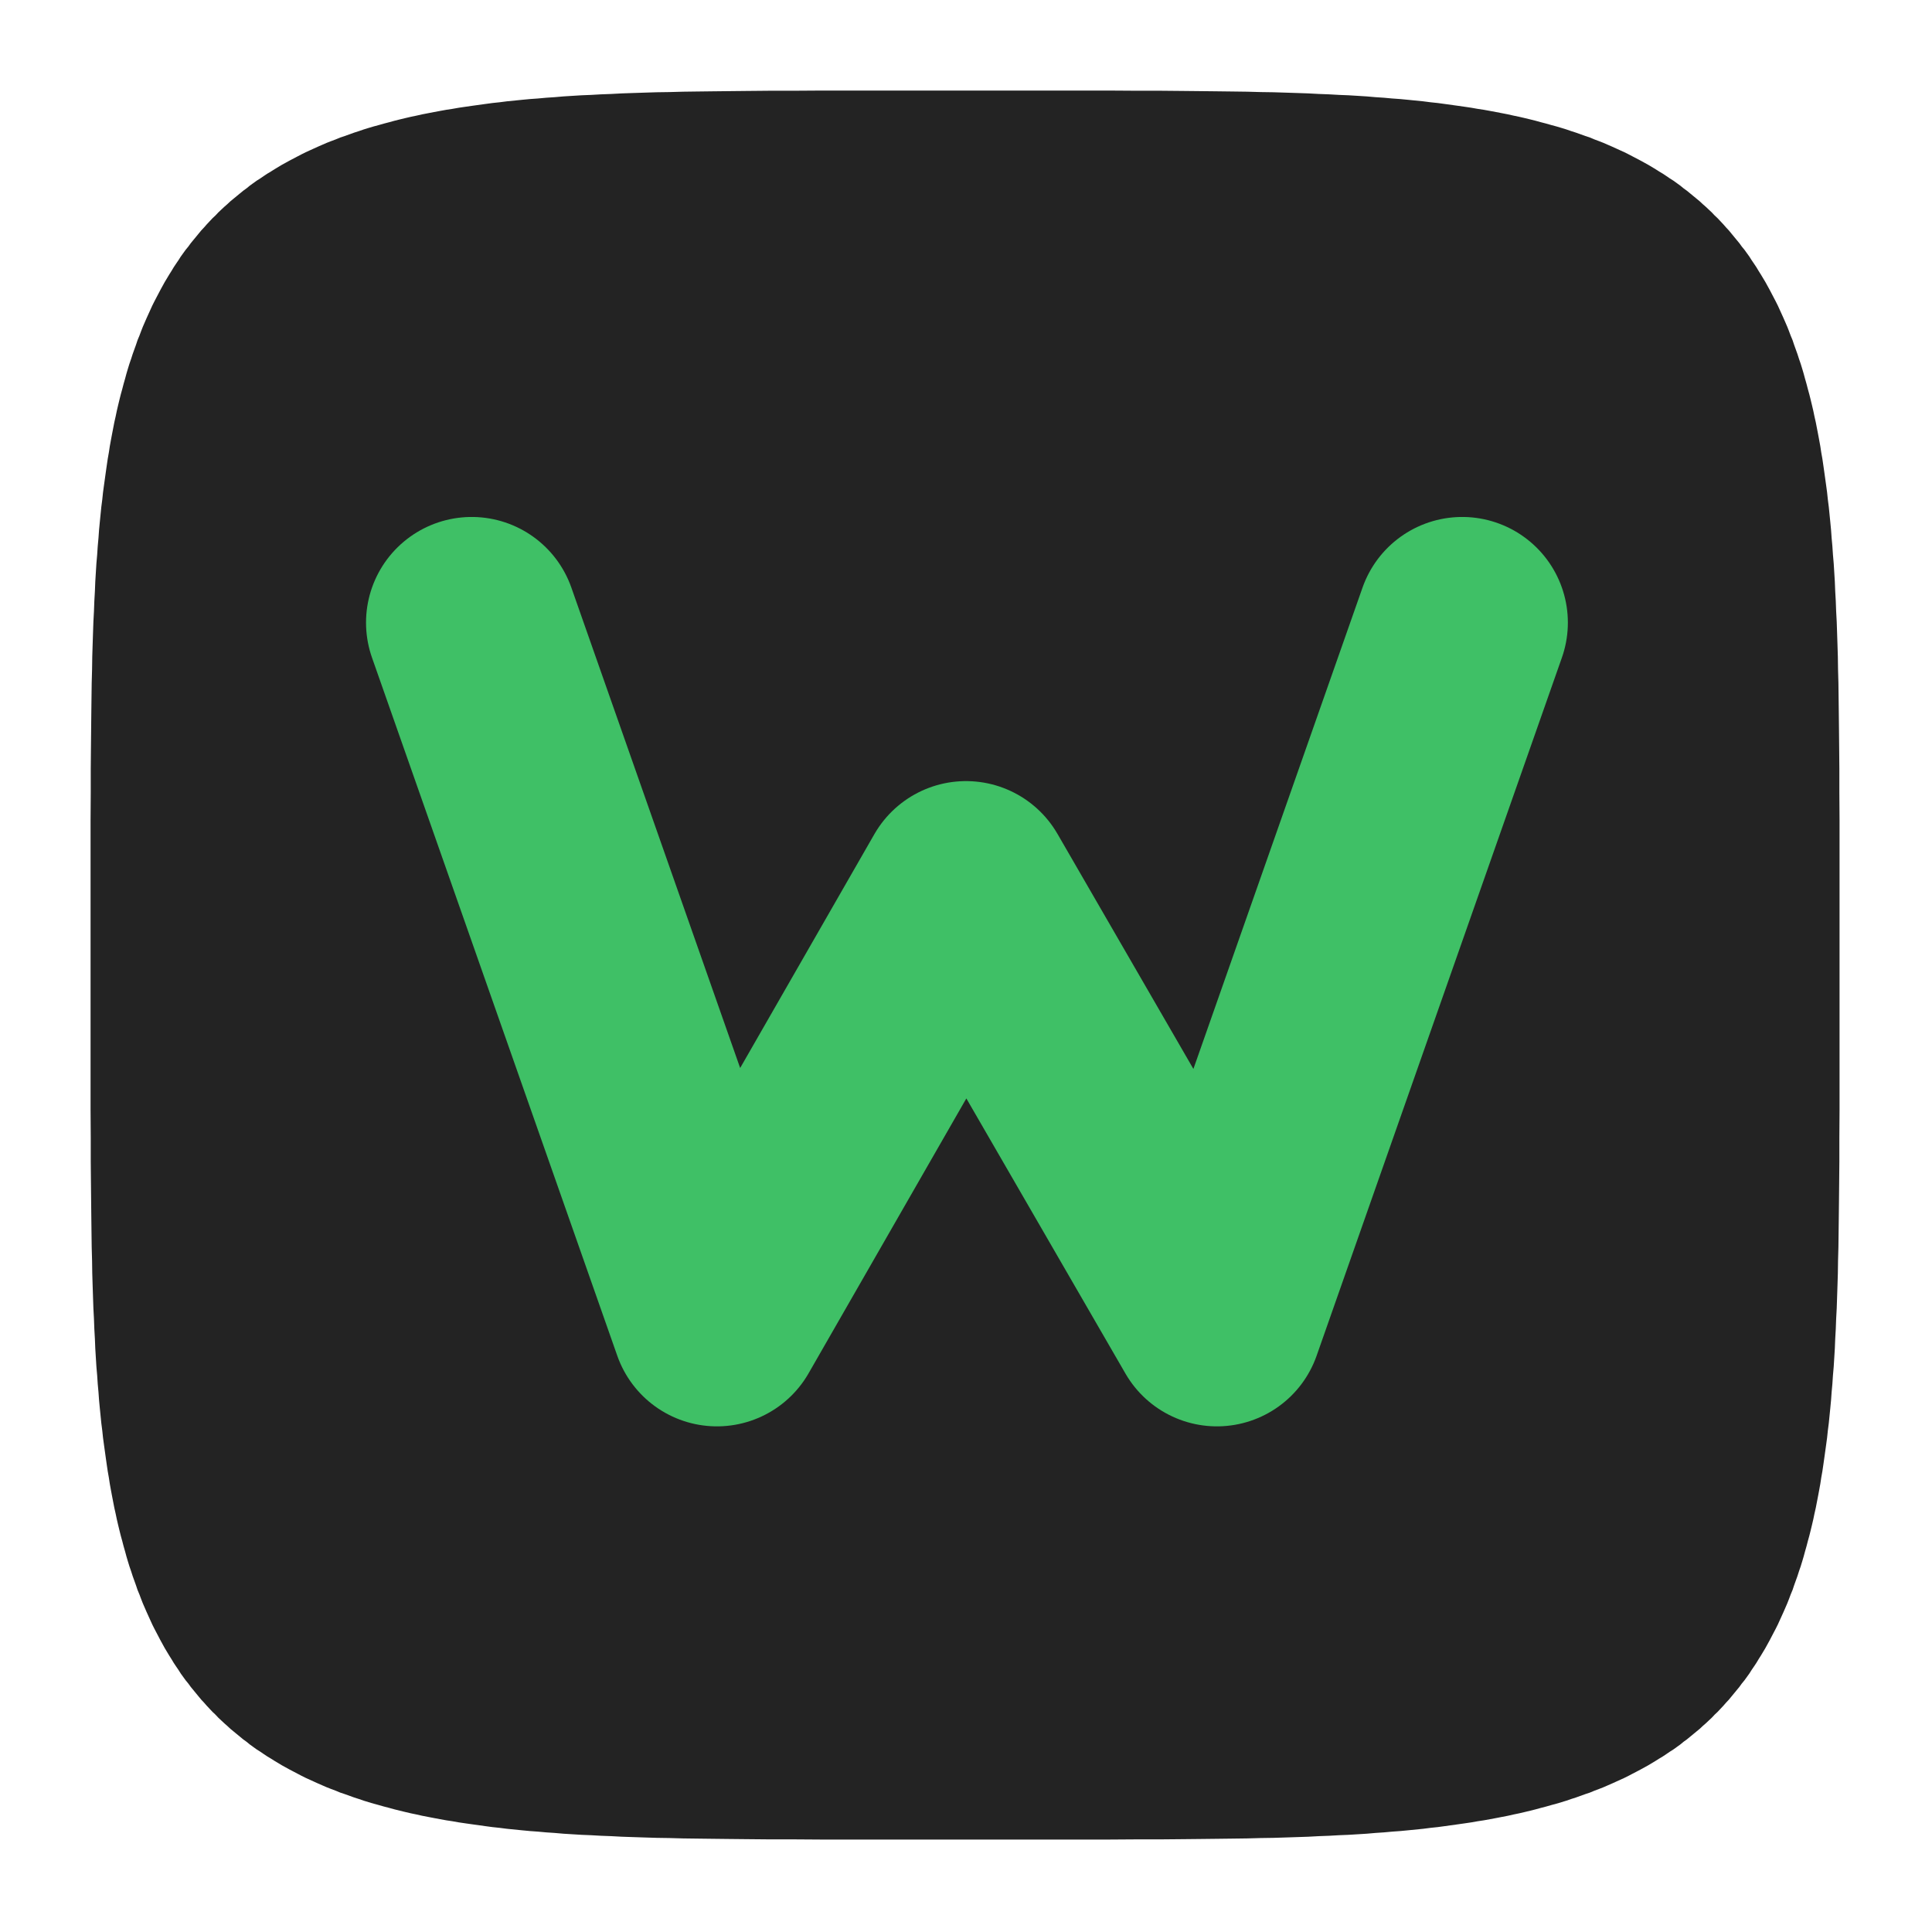
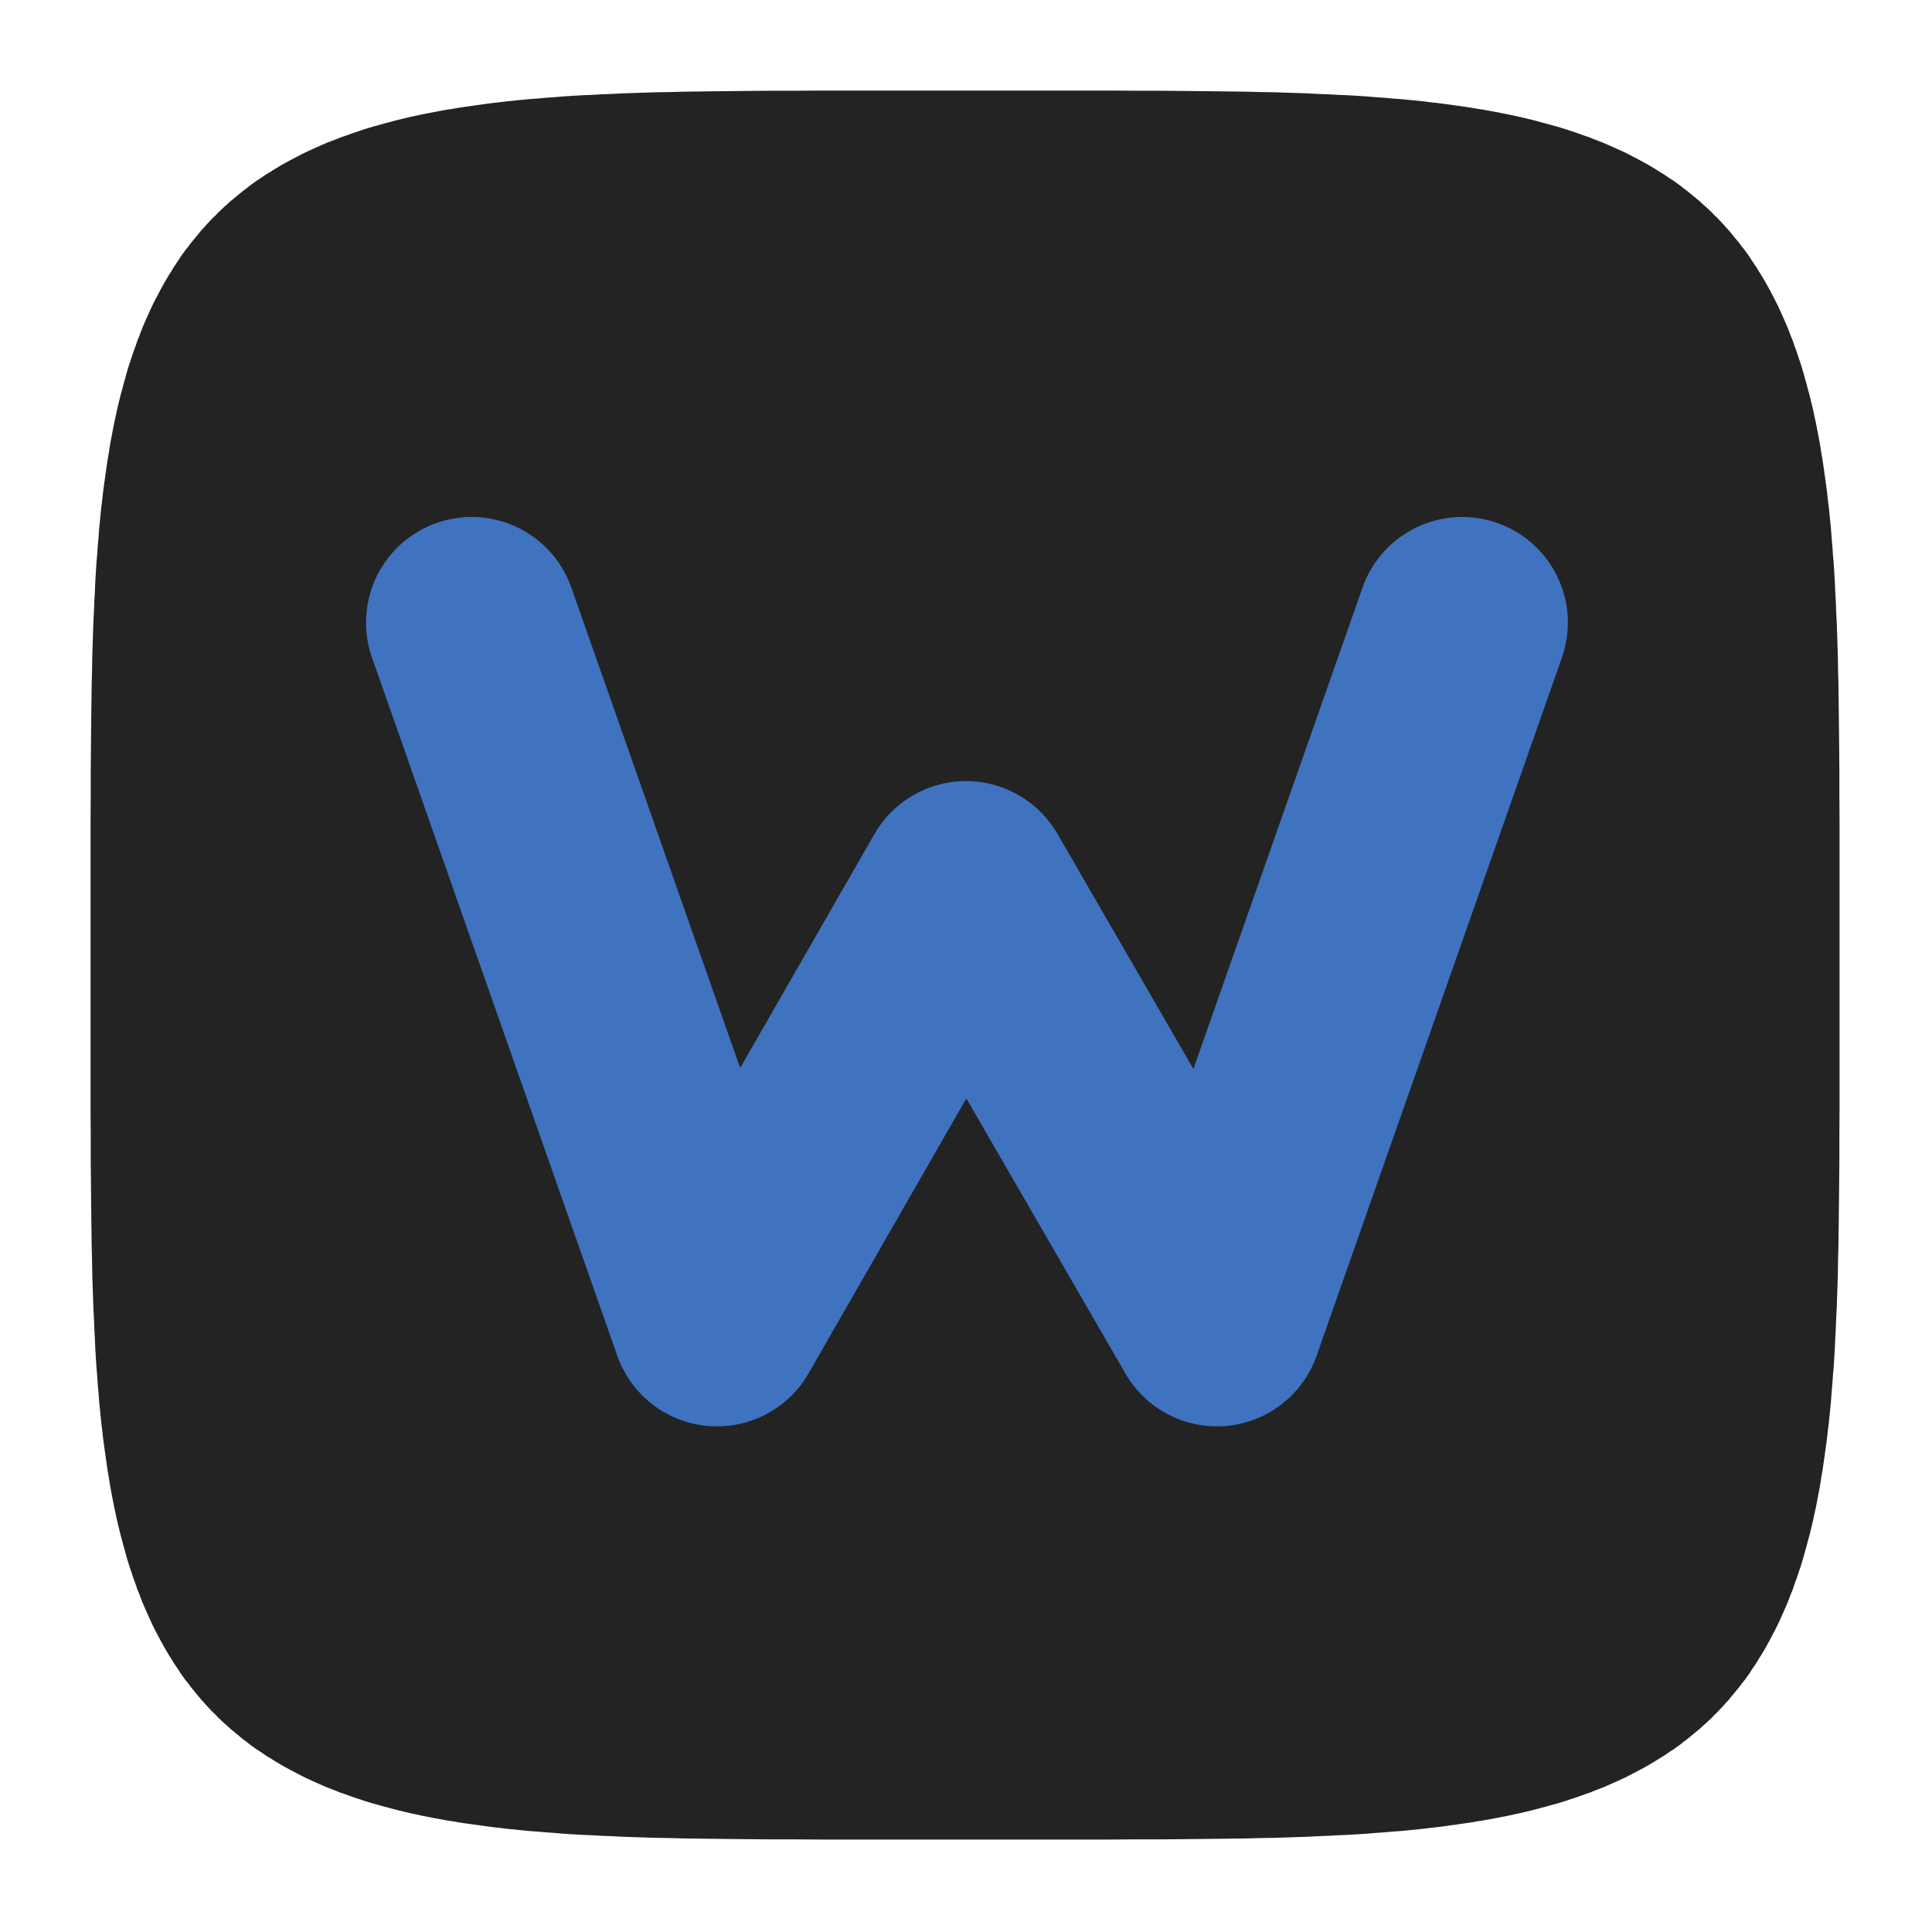
<svg xmlns="http://www.w3.org/2000/svg" viewBox="0 0 1024 1024">
  <path d="M975.0,511.5 L975.0,567.8 L975.0,588.2 L974.9,603.3 L974.9,615.8 L974.8,626.7 L974.7,636.4 L974.6,645.3 L974.5,653.4 L974.4,661.0 L974.2,668.2 L974.1,675.0 L973.9,681.4 L973.7,687.5 L973.5,693.4 L973.2,699.0 L973.0,704.4 L972.7,709.7 L972.5,714.7 L972.2,719.6 L971.9,724.4 L971.5,729.0 L971.2,733.5 L970.8,737.9 L970.5,742.1 L970.1,746.3 L969.7,750.3 L969.3,754.3 L968.8,758.2 L968.4,762.0 L967.9,765.7 L967.4,769.3 L966.9,772.9 L966.4,776.4 L965.9,779.8 L965.3,783.2 L964.8,786.5 L964.2,789.8 L963.6,793.0 L963.0,796.1 L962.4,799.2 L961.7,802.3 L961.1,805.2 L960.4,808.2 L959.7,811.1 L959.0,813.9 L958.2,816.8 L957.5,819.5 L956.7,822.3 L956.0,824.9 L955.2,827.6 L954.4,830.2 L953.5,832.8 L952.7,835.3 L951.8,837.8 L950.9,840.3 L950.1,842.7 L949.1,845.1 L948.2,847.5 L947.3,849.8 L946.3,852.1 L945.3,854.4 L944.3,856.6 L943.3,858.8 L942.3,861.0 L941.2,863.2 L940.1,865.3 L939.0,867.4 L937.9,869.5 L936.8,871.5 L935.7,873.5 L934.5,875.5 L933.3,877.5 L932.1,879.4 L930.9,881.4 L929.7,883.2 L928.4,885.1 L927.2,887.0 L925.9,888.8 L924.6,890.6 L923.2,892.3 L921.9,894.1 L920.5,895.8 L919.1,897.5 L917.7,899.2 L916.3,900.9 L914.8,902.5 L913.4,904.1 L911.9,905.7 L910.4,907.3 L908.8,908.8 L907.3,910.4 L905.7,911.9 L904.1,913.4 L902.5,914.8 L900.9,916.3 L899.2,917.7 L897.5,919.1 L895.8,920.5 L894.1,921.9 L892.3,923.2 L890.6,924.6 L888.8,925.9 L887.0,927.2 L885.1,928.4 L883.2,929.7 L881.4,930.9 L879.4,932.1 L877.5,933.3 L875.5,934.5 L873.5,935.7 L871.5,936.8 L869.5,937.9 L867.4,939.0 L865.3,940.1 L863.2,941.2 L861.0,942.3 L858.8,943.3 L856.6,944.3 L854.4,945.3 L852.1,946.3 L849.8,947.3 L847.5,948.2 L845.1,949.1 L842.7,950.1 L840.3,950.9 L837.8,951.8 L835.3,952.7 L832.8,953.5 L830.2,954.4 L827.6,955.2 L824.9,956.0 L822.3,956.7 L819.5,957.5 L816.8,958.2 L813.9,959.0 L811.1,959.7 L808.2,960.4 L805.2,961.1 L802.3,961.7 L799.2,962.4 L796.1,963.0 L793.0,963.6 L789.8,964.2 L786.5,964.8 L783.2,965.3 L779.8,965.9 L776.4,966.4 L772.9,966.9 L769.3,967.4 L765.7,967.9 L762.0,968.4 L758.2,968.8 L754.3,969.3 L750.3,969.7 L746.3,970.1 L742.1,970.5 L737.9,970.8 L733.5,971.2 L729.0,971.5 L724.4,971.9 L719.6,972.2 L714.7,972.5 L709.7,972.7 L704.4,973.0 L699.0,973.2 L693.4,973.5 L687.5,973.7 L681.4,973.9 L675.0,974.1 L668.2,974.2 L661.0,974.4 L653.4,974.5 L645.3,974.6 L636.4,974.7 L626.7,974.8 L615.8,974.9 L603.3,974.9 L588.2,975.0 L567.8,975.0 L511.5,975.0 L455.2,975.0 L434.8,975.0 L419.7,974.9 L407.2,974.9 L396.3,974.8 L386.6,974.7 L377.7,974.6 L369.6,974.5 L362.0,974.4 L354.8,974.2 L348.0,974.1 L341.6,973.9 L335.5,973.7 L329.6,973.5 L324.0,973.2 L318.6,973.0 L313.3,972.7 L308.3,972.5 L303.4,972.2 L298.6,971.9 L294.0,971.5 L289.5,971.2 L285.1,970.8 L280.9,970.5 L276.7,970.1 L272.7,969.7 L268.7,969.3 L264.8,968.8 L261.0,968.4 L257.3,967.9 L253.7,967.4 L250.1,966.9 L246.6,966.4 L243.2,965.9 L239.8,965.3 L236.5,964.8 L233.2,964.2 L230.0,963.6 L226.9,963.0 L223.8,962.4 L220.7,961.7 L217.8,961.1 L214.8,960.4 L211.9,959.7 L209.1,959.0 L206.2,958.2 L203.5,957.5 L200.7,956.7 L198.1,956.0 L195.4,955.2 L192.8,954.4 L190.2,953.5 L187.7,952.7 L185.2,951.8 L182.7,950.9 L180.3,950.1 L177.9,949.1 L175.5,948.2 L173.2,947.3 L170.9,946.3 L168.6,945.3 L166.4,944.3 L164.2,943.3 L162.0,942.3 L159.8,941.2 L157.7,940.1 L155.6,939.0 L153.5,937.9 L151.5,936.8 L149.5,935.7 L147.5,934.5 L145.5,933.3 L143.6,932.1 L141.6,930.9 L139.8,929.7 L137.9,928.4 L136.0,927.2 L134.2,925.9 L132.4,924.6 L130.7,923.2 L128.9,921.9 L127.2,920.5 L125.5,919.1 L123.8,917.7 L122.1,916.3 L120.5,914.8 L118.9,913.4 L117.3,911.9 L115.7,910.4 L114.2,908.8 L112.6,907.3 L111.1,905.7 L109.6,904.1 L108.2,902.5 L106.7,900.9 L105.3,899.2 L103.9,897.5 L102.5,895.8 L101.1,894.1 L99.8,892.3 L98.4,890.6 L97.1,888.8 L95.8,887.0 L94.6,885.1 L93.3,883.2 L92.1,881.4 L90.9,879.4 L89.7,877.5 L88.5,875.5 L87.3,873.5 L86.2,871.5 L85.1,869.5 L84.0,867.4 L82.9,865.3 L81.8,863.2 L80.7,861.0 L79.7,858.8 L78.7,856.6 L77.7,854.4 L76.7,852.1 L75.7,849.8 L74.8,847.5 L73.9,845.1 L72.9,842.7 L72.1,840.3 L71.2,837.8 L70.3,835.3 L69.5,832.8 L68.6,830.2 L67.8,827.6 L67.0,824.9 L66.3,822.3 L65.5,819.5 L64.8,816.8 L64.0,813.9 L63.3,811.1 L62.6,808.2 L61.9,805.2 L61.3,802.3 L60.6,799.2 L60.0,796.1 L59.4,793.0 L58.8,789.8 L58.2,786.5 L57.7,783.2 L57.1,779.8 L56.6,776.4 L56.1,772.9 L55.6,769.3 L55.1,765.7 L54.6,762.0 L54.2,758.2 L53.7,754.3 L53.3,750.3 L52.9,746.3 L52.5,742.1 L52.2,737.9 L51.8,733.5 L51.5,729.0 L51.1,724.4 L50.8,719.6 L50.5,714.7 L50.3,709.7 L50.0,704.4 L49.8,699.0 L49.5,693.4 L49.3,687.5 L49.1,681.4 L48.9,675.0 L48.8,668.2 L48.6,661.0 L48.5,653.4 L48.4,645.3 L48.3,636.4 L48.2,626.7 L48.1,615.8 L48.1,603.3 L48.0,588.2 L48.0,567.8 L48.0,511.5 L48.0,455.2 L48.0,434.8 L48.1,419.7 L48.1,407.2 L48.2,396.3 L48.3,386.6 L48.4,377.7 L48.5,369.6 L48.6,362.0 L48.8,354.8 L48.9,348.0 L49.1,341.6 L49.3,335.5 L49.5,329.6 L49.8,324.0 L50.0,318.6 L50.3,313.3 L50.5,308.3 L50.8,303.4 L51.1,298.6 L51.5,294.0 L51.8,289.5 L52.2,285.1 L52.5,280.9 L52.9,276.7 L53.3,272.7 L53.7,268.7 L54.2,264.8 L54.6,261.0 L55.1,257.3 L55.6,253.7 L56.1,250.1 L56.6,246.6 L57.1,243.2 L57.7,239.8 L58.2,236.5 L58.8,233.2 L59.4,230.0 L60.0,226.9 L60.6,223.8 L61.3,220.7 L61.9,217.8 L62.6,214.8 L63.3,211.9 L64.0,209.1 L64.8,206.2 L65.5,203.5 L66.3,200.7 L67.0,198.1 L67.8,195.4 L68.6,192.8 L69.5,190.2 L70.3,187.7 L71.2,185.2 L72.1,182.7 L72.9,180.3 L73.9,177.9 L74.8,175.5 L75.7,173.2 L76.7,170.9 L77.7,168.6 L78.7,166.4 L79.7,164.2 L80.7,162.0 L81.8,159.8 L82.9,157.7 L84.0,155.6 L85.1,153.5 L86.2,151.5 L87.3,149.5 L88.5,147.5 L89.7,145.5 L90.9,143.6 L92.1,141.6 L93.3,139.8 L94.6,137.9 L95.8,136.0 L97.1,134.2 L98.4,132.4 L99.8,130.7 L101.1,128.9 L102.5,127.2 L103.9,125.5 L105.3,123.8 L106.7,122.1 L108.2,120.5 L109.6,118.9 L111.1,117.3 L112.6,115.7 L114.2,114.2 L115.7,112.6 L117.3,111.1 L118.9,109.6 L120.5,108.2 L122.1,106.7 L123.8,105.3 L125.5,103.9 L127.2,102.5 L128.9,101.1 L130.7,99.8 L132.4,98.4 L134.2,97.1 L136.0,95.8 L137.9,94.6 L139.8,93.3 L141.6,92.1 L143.6,90.9 L145.5,89.7 L147.5,88.5 L149.5,87.3 L151.5,86.2 L153.5,85.1 L155.6,84.0 L157.7,82.9 L159.8,81.8 L162.0,80.7 L164.2,79.7 L166.4,78.7 L168.6,77.7 L170.9,76.7 L173.2,75.7 L175.5,74.8 L177.9,73.9 L180.3,72.9 L182.7,72.1 L185.2,71.2 L187.7,70.3 L190.2,69.5 L192.8,68.6 L195.4,67.8 L198.1,67.0 L200.7,66.3 L203.5,65.5 L206.2,64.8 L209.1,64.0 L211.9,63.3 L214.8,62.6 L217.8,61.9 L220.7,61.3 L223.8,60.6 L226.9,60.0 L230.0,59.4 L233.2,58.8 L236.5,58.2 L239.8,57.7 L243.2,57.1 L246.6,56.6 L250.1,56.1 L253.7,55.6 L257.3,55.1 L261.0,54.6 L264.8,54.2 L268.7,53.7 L272.7,53.3 L276.7,52.9 L280.9,52.5 L285.1,52.2 L289.5,51.8 L294.0,51.5 L298.6,51.1 L303.4,50.8 L308.3,50.5 L313.3,50.3 L318.6,50.0 L324.0,49.8 L329.6,49.5 L335.5,49.3 L341.6,49.1 L348.0,48.9 L354.8,48.8 L362.0,48.6 L369.6,48.5 L377.7,48.4 L386.6,48.3 L396.3,48.2 L407.2,48.1 L419.7,48.1 L434.8,48.0 L455.2,48.0 L511.5,48.0 L567.8,48.0 L588.2,48.0 L603.3,48.1 L615.8,48.1 L626.7,48.2 L636.4,48.3 L645.3,48.4 L653.4,48.5 L661.0,48.6 L668.2,48.8 L675.0,48.9 L681.4,49.1 L687.5,49.3 L693.4,49.5 L699.0,49.8 L704.4,50.0 L709.7,50.3 L714.7,50.5 L719.6,50.8 L724.4,51.1 L729.0,51.5 L733.5,51.8 L737.9,52.2 L742.1,52.5 L746.3,52.9 L750.3,53.3 L754.3,53.7 L758.2,54.2 L762.0,54.6 L765.7,55.1 L769.3,55.6 L772.9,56.1 L776.4,56.6 L779.8,57.1 L783.2,57.7 L786.5,58.2 L789.8,58.8 L793.0,59.4 L796.1,60.0 L799.2,60.6 L802.3,61.3 L805.2,61.9 L808.2,62.6 L811.1,63.3 L813.9,64.0 L816.8,64.8 L819.5,65.5 L822.3,66.3 L824.9,67.0 L827.6,67.8 L830.2,68.6 L832.8,69.5 L835.3,70.3 L837.8,71.2 L840.3,72.1 L842.7,72.9 L845.1,73.9 L847.5,74.8 L849.8,75.7 L852.1,76.7 L854.4,77.7 L856.6,78.7 L858.8,79.7 L861.0,80.7 L863.2,81.8 L865.3,82.9 L867.4,84.0 L869.5,85.1 L871.5,86.2 L873.5,87.3 L875.5,88.5 L877.5,89.7 L879.4,90.9 L881.4,92.1 L883.2,93.3 L885.1,94.6 L887.0,95.8 L888.8,97.1 L890.6,98.4 L892.3,99.8 L894.1,101.1 L895.8,102.5 L897.5,103.9 L899.2,105.3 L900.9,106.7 L902.5,108.2 L904.1,109.6 L905.7,111.1 L907.3,112.6 L908.8,114.2 L910.4,115.7 L911.9,117.3 L913.4,118.9 L914.8,120.5 L916.3,122.1 L917.7,123.8 L919.1,125.5 L920.5,127.2 L921.9,128.9 L923.2,130.7 L924.6,132.4 L925.9,134.2 L927.2,136.0 L928.4,137.9 L929.7,139.8 L930.9,141.6 L932.1,143.6 L933.3,145.5 L934.5,147.5 L935.7,149.5 L936.8,151.5 L937.9,153.5 L939.0,155.6 L940.1,157.7 L941.2,159.8 L942.3,162.0 L943.3,164.2 L944.3,166.4 L945.3,168.6 L946.3,170.9 L947.3,173.2 L948.2,175.5 L949.1,177.9 L950.1,180.3 L950.9,182.7 L951.8,185.2 L952.7,187.7 L953.5,190.2 L954.4,192.8 L955.2,195.4 L956.0,198.1 L956.7,200.7 L957.5,203.5 L958.2,206.2 L959.0,209.1 L959.7,211.9 L960.4,214.8 L961.1,217.8 L961.7,220.7 L962.4,223.8 L963.0,226.9 L963.6,230.0 L964.2,233.2 L964.8,236.5 L965.3,239.8 L965.9,243.2 L966.4,246.6 L966.9,250.1 L967.4,253.7 L967.9,257.3 L968.4,261.0 L968.8,264.8 L969.3,268.7 L969.7,272.7 L970.1,276.7 L970.5,280.9 L970.8,285.1 L971.2,289.5 L971.5,294.0 L971.9,298.6 L972.2,303.4 L972.5,308.3 L972.7,313.3 L973.0,318.6 L973.2,324.0 L973.5,329.6 L973.7,335.5 L973.9,341.6 L974.1,348.0 L974.2,354.8 L974.4,362.0 L974.5,369.6 L974.6,377.7 L974.7,386.6 L974.8,396.3 L974.9,407.2 L974.9,419.7 L975.0,434.8 L975.0,455.2 Z" fill="#232323" />
-   <polyline points="250,330 380,700 512,470 645,700 775,330" fill="none" stroke-linecap="round" stroke-linejoin="round" stroke-width="112" stroke="#3fc066" />
+   <polyline points="250,330 380,700 512,470 645,700 775,330" fill="none" stroke-linecap="round" stroke-linejoin="round" stroke-width="112" stroke="#3f73c0" />
</svg>
